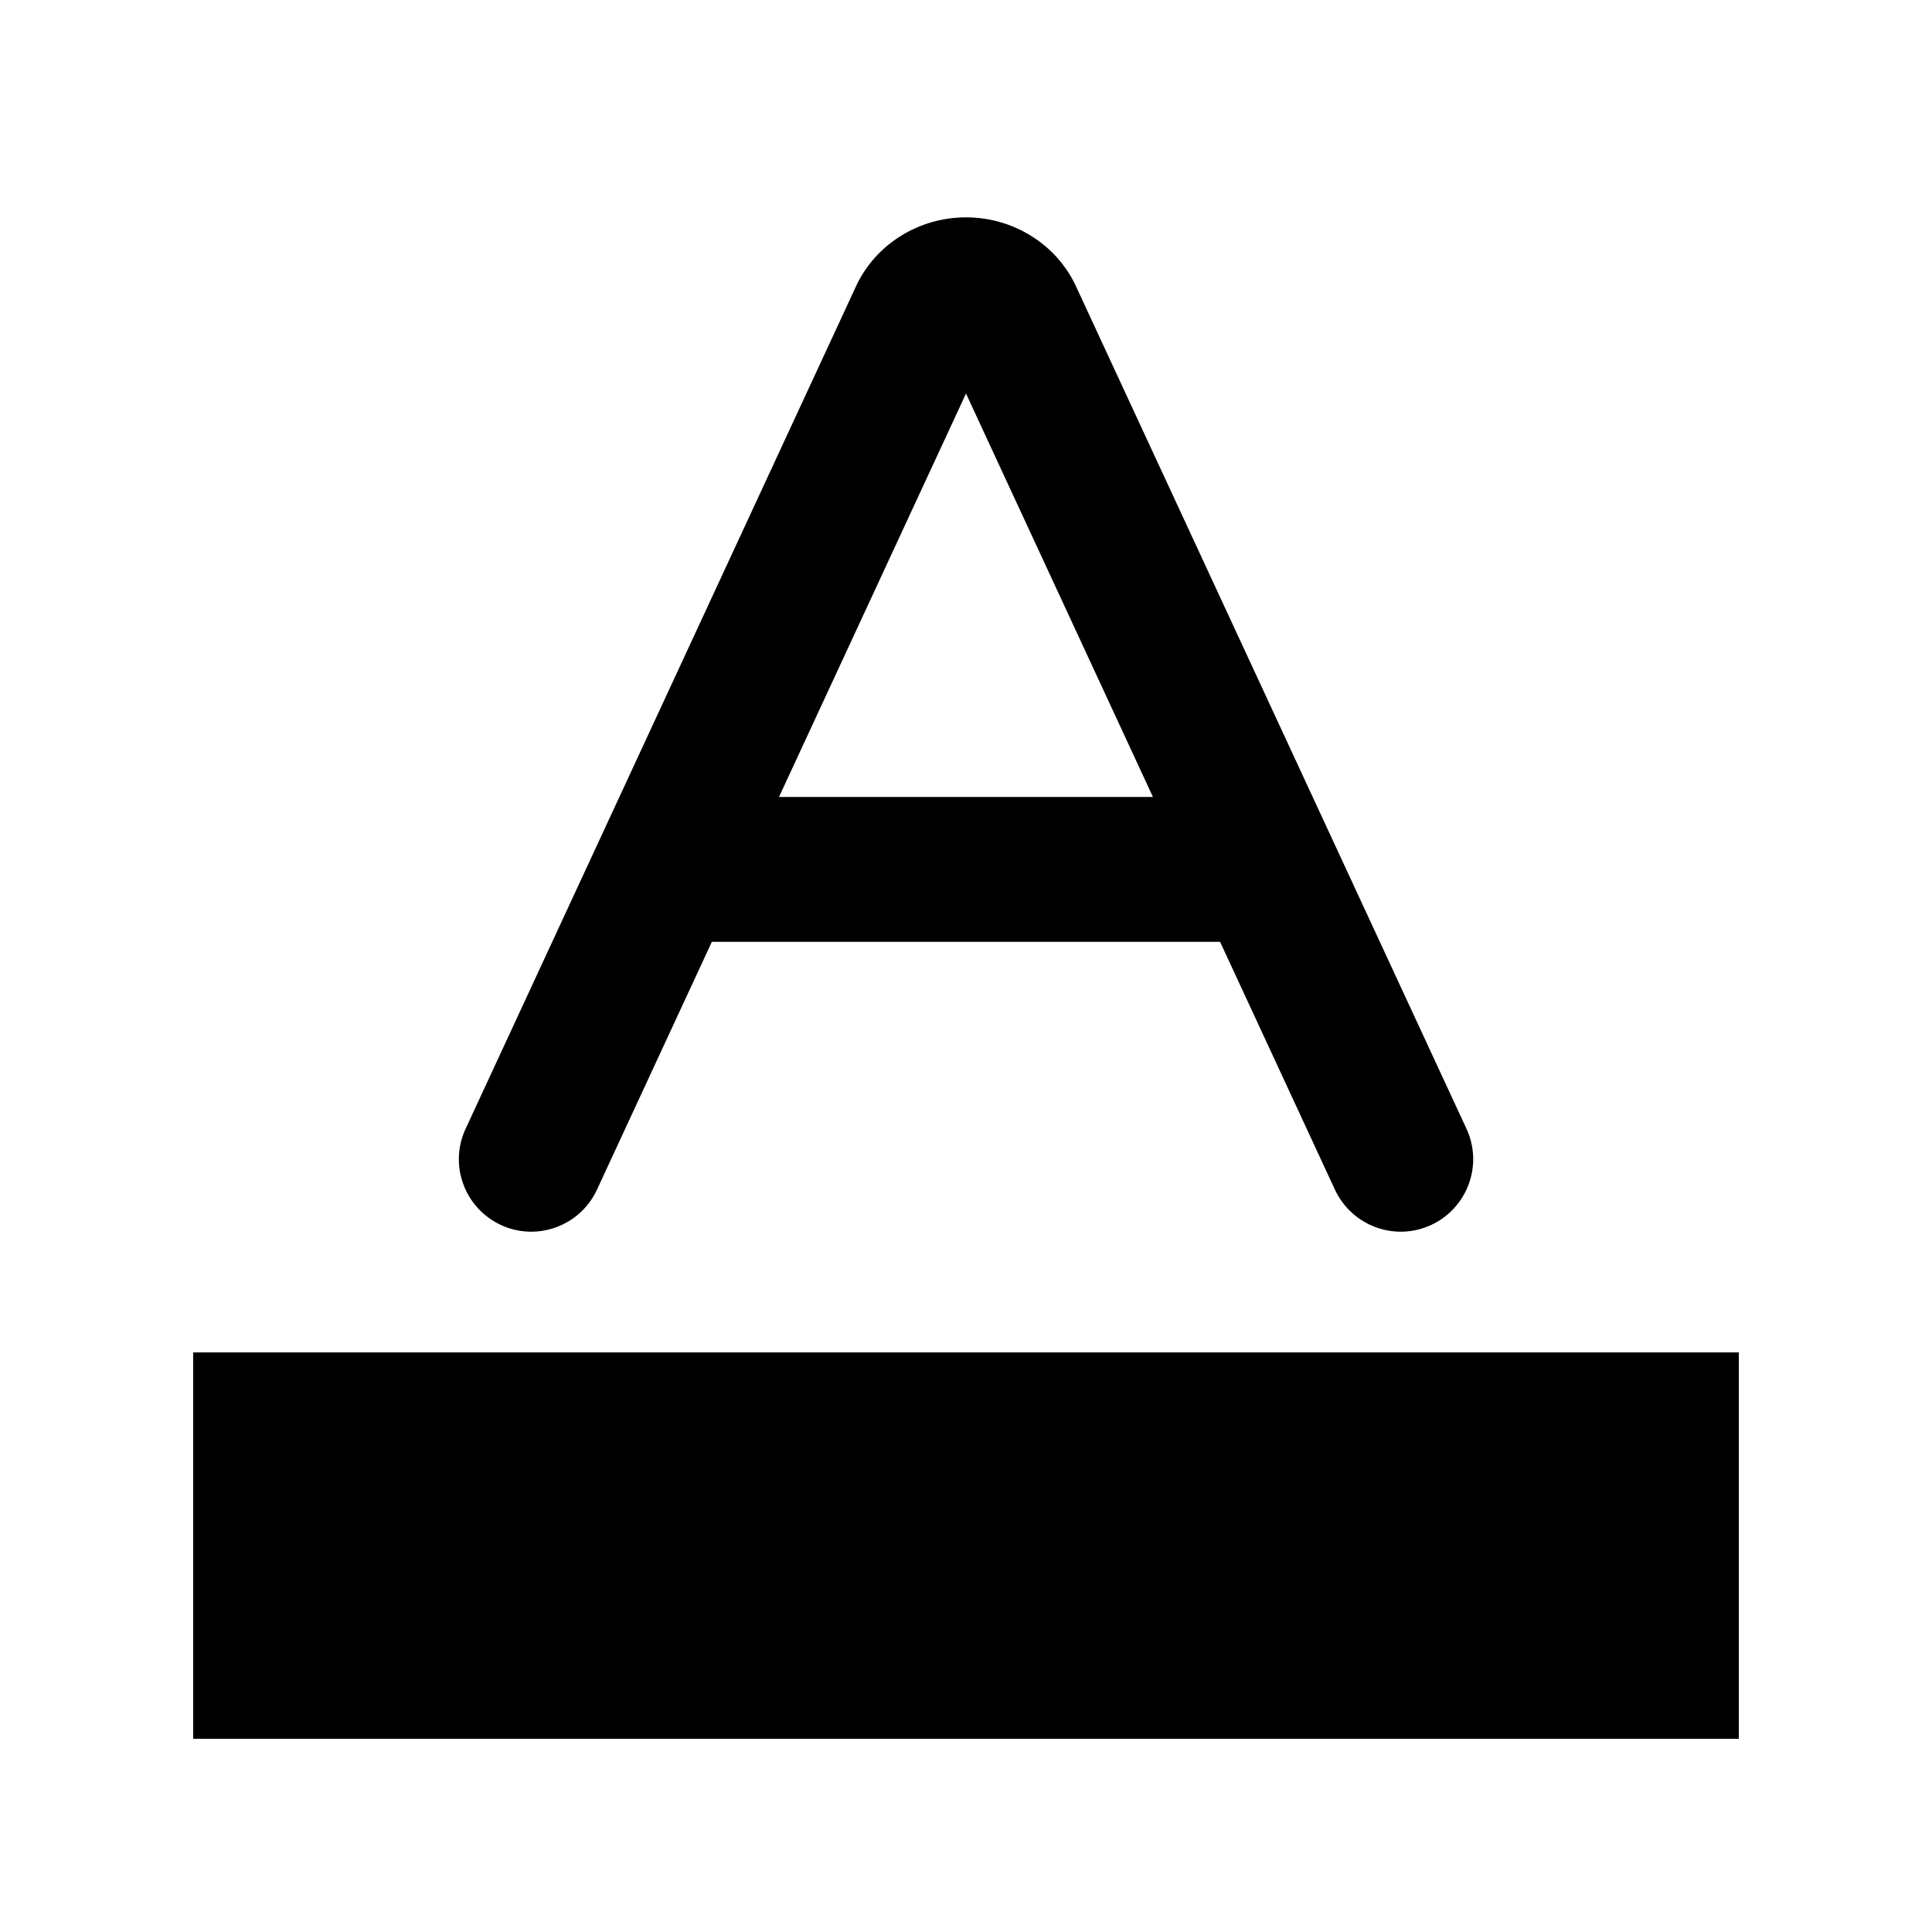
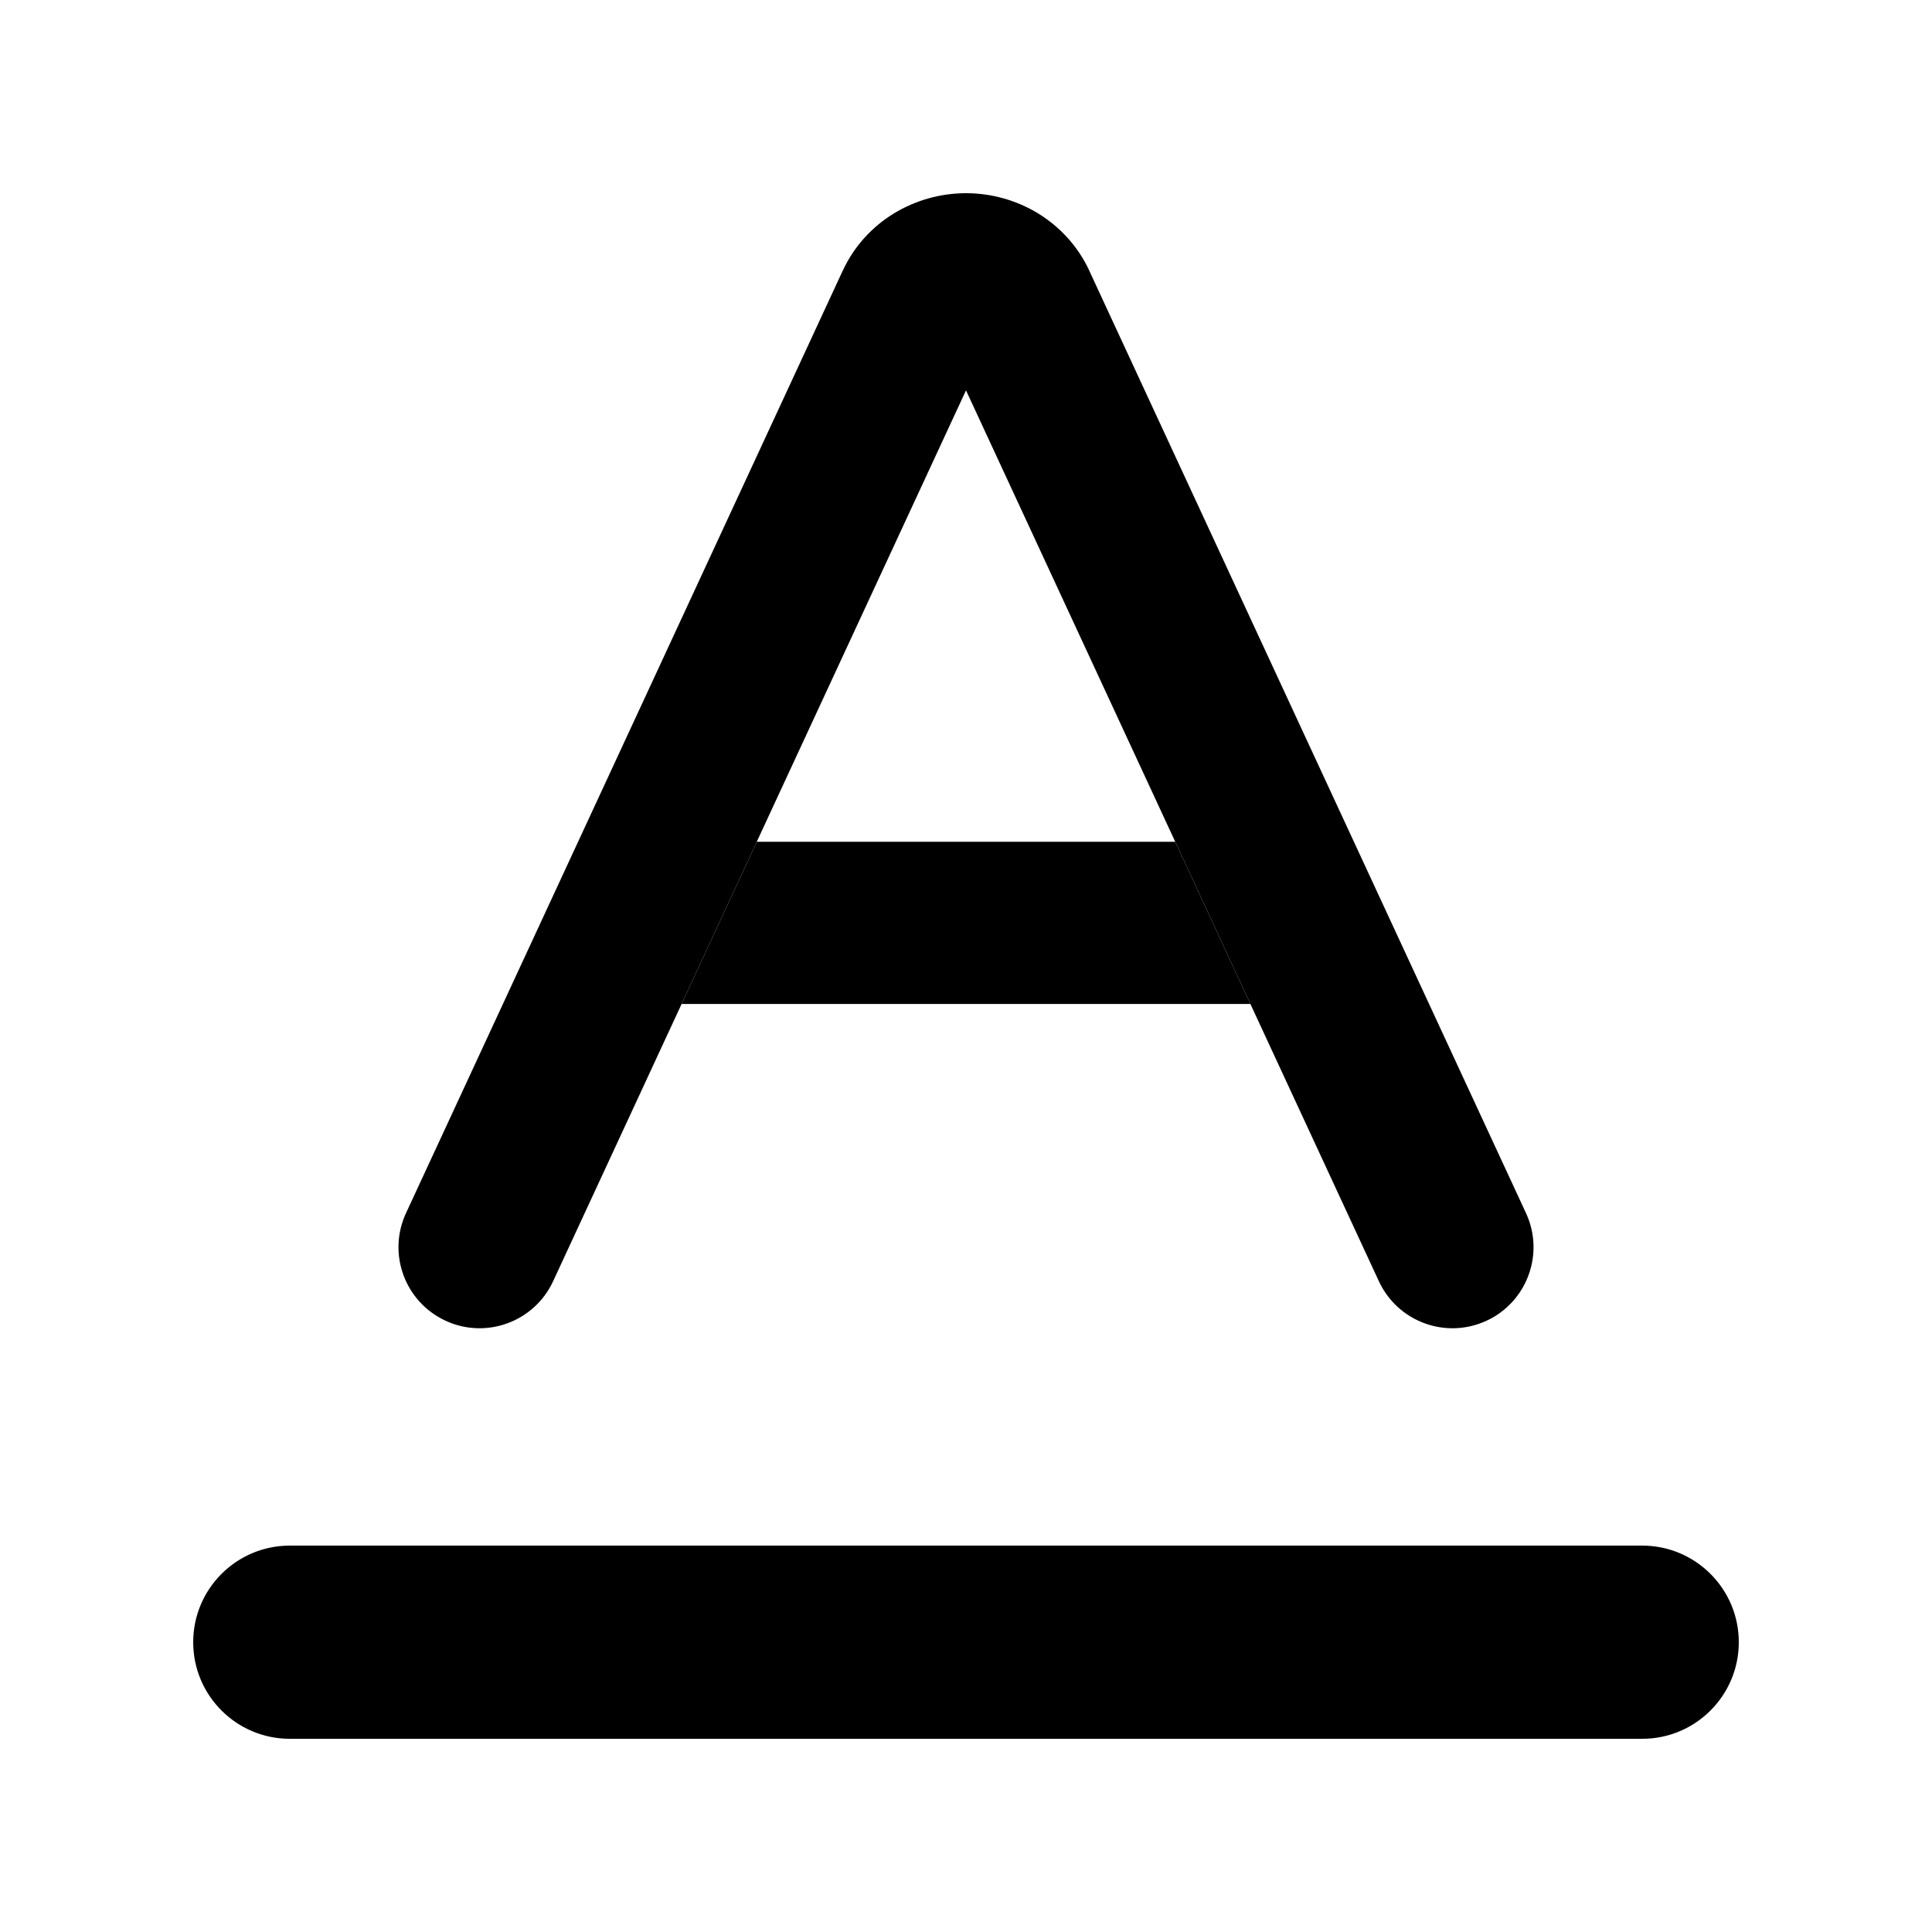
<svg xmlns="http://www.w3.org/2000/svg" width="20" height="20" viewBox="0 0 20 20" fill="none">
-   <path fill-rule="evenodd" clip-rule="evenodd" d="M18 18L2 18L2 14L18 14V18Z" fill="currentColor" />
-   <path fill-rule="evenodd" clip-rule="evenodd" d="M9.778 3.594L9.778 3.596ZM10 4.074L13.819 12.315C13.994 12.691 14.44 12.855 14.815 12.681C15.191 12.506 15.355 12.06 15.181 11.685L11.14 2.967C11.14 2.967 11.14 2.966 11.14 2.966C11.036 2.742 10.869 2.56 10.666 2.437C10.464 2.313 10.233 2.25 10 2.25C9.767 2.25 9.536 2.313 9.334 2.437C9.131 2.56 8.964 2.742 8.86 2.966C8.86 2.966 8.86 2.967 8.86 2.967L4.82 11.685C4.645 12.06 4.809 12.506 5.185 12.681C5.56 12.855 6.006 12.691 6.18 12.315L10 4.074Z" fill="currentColor" />
-   <path fill-rule="evenodd" clip-rule="evenodd" d="M6.25 9C6.25 8.586 6.586 8.25 7 8.25H13C13.414 8.25 13.75 8.586 13.75 9C13.75 9.414 13.414 9.75 13 9.75H7C6.586 9.75 6.25 9.414 6.25 9Z" fill="currentColor" />
+   <path fill-rule="evenodd" clip-rule="evenodd" d="M18 17C18 17.552 17.552 18 17 18H3C2.448 18 2 17.552 2 17C2 16.448 2.448 16 3 16H17C17.552 16 18 16.448 18 17Z" fill="currentColor" />
+   <path fill-rule="evenodd" clip-rule="evenodd" d="M10 4.041L12.166 8.714L12.944 10.393L14.274 13.263C14.469 13.684 14.968 13.867 15.389 13.672C15.809 13.477 15.992 12.978 15.797 12.558L11.276 2.802L11.276 2.801C11.16 2.551 10.972 2.347 10.746 2.209C10.52 2.071 10.26 2 10 2C9.74 2 9.481 2.071 9.254 2.209C9.028 2.347 8.84 2.551 8.725 2.801L8.724 2.802L4.203 12.558C4.008 12.978 4.191 13.477 4.612 13.672C5.032 13.867 5.531 13.684 5.726 13.263L7.056 10.393L7.834 8.714L10 4.041Z" fill="currentColor" />
+   <path fill-rule="evenodd" clip-rule="evenodd" d="M7.834 8.714C9.526 8.714 10.474 8.714 12.166 8.714L12.944 10.393H7.056L7.834 8.714Z" fill="currentColor" />
</svg>
